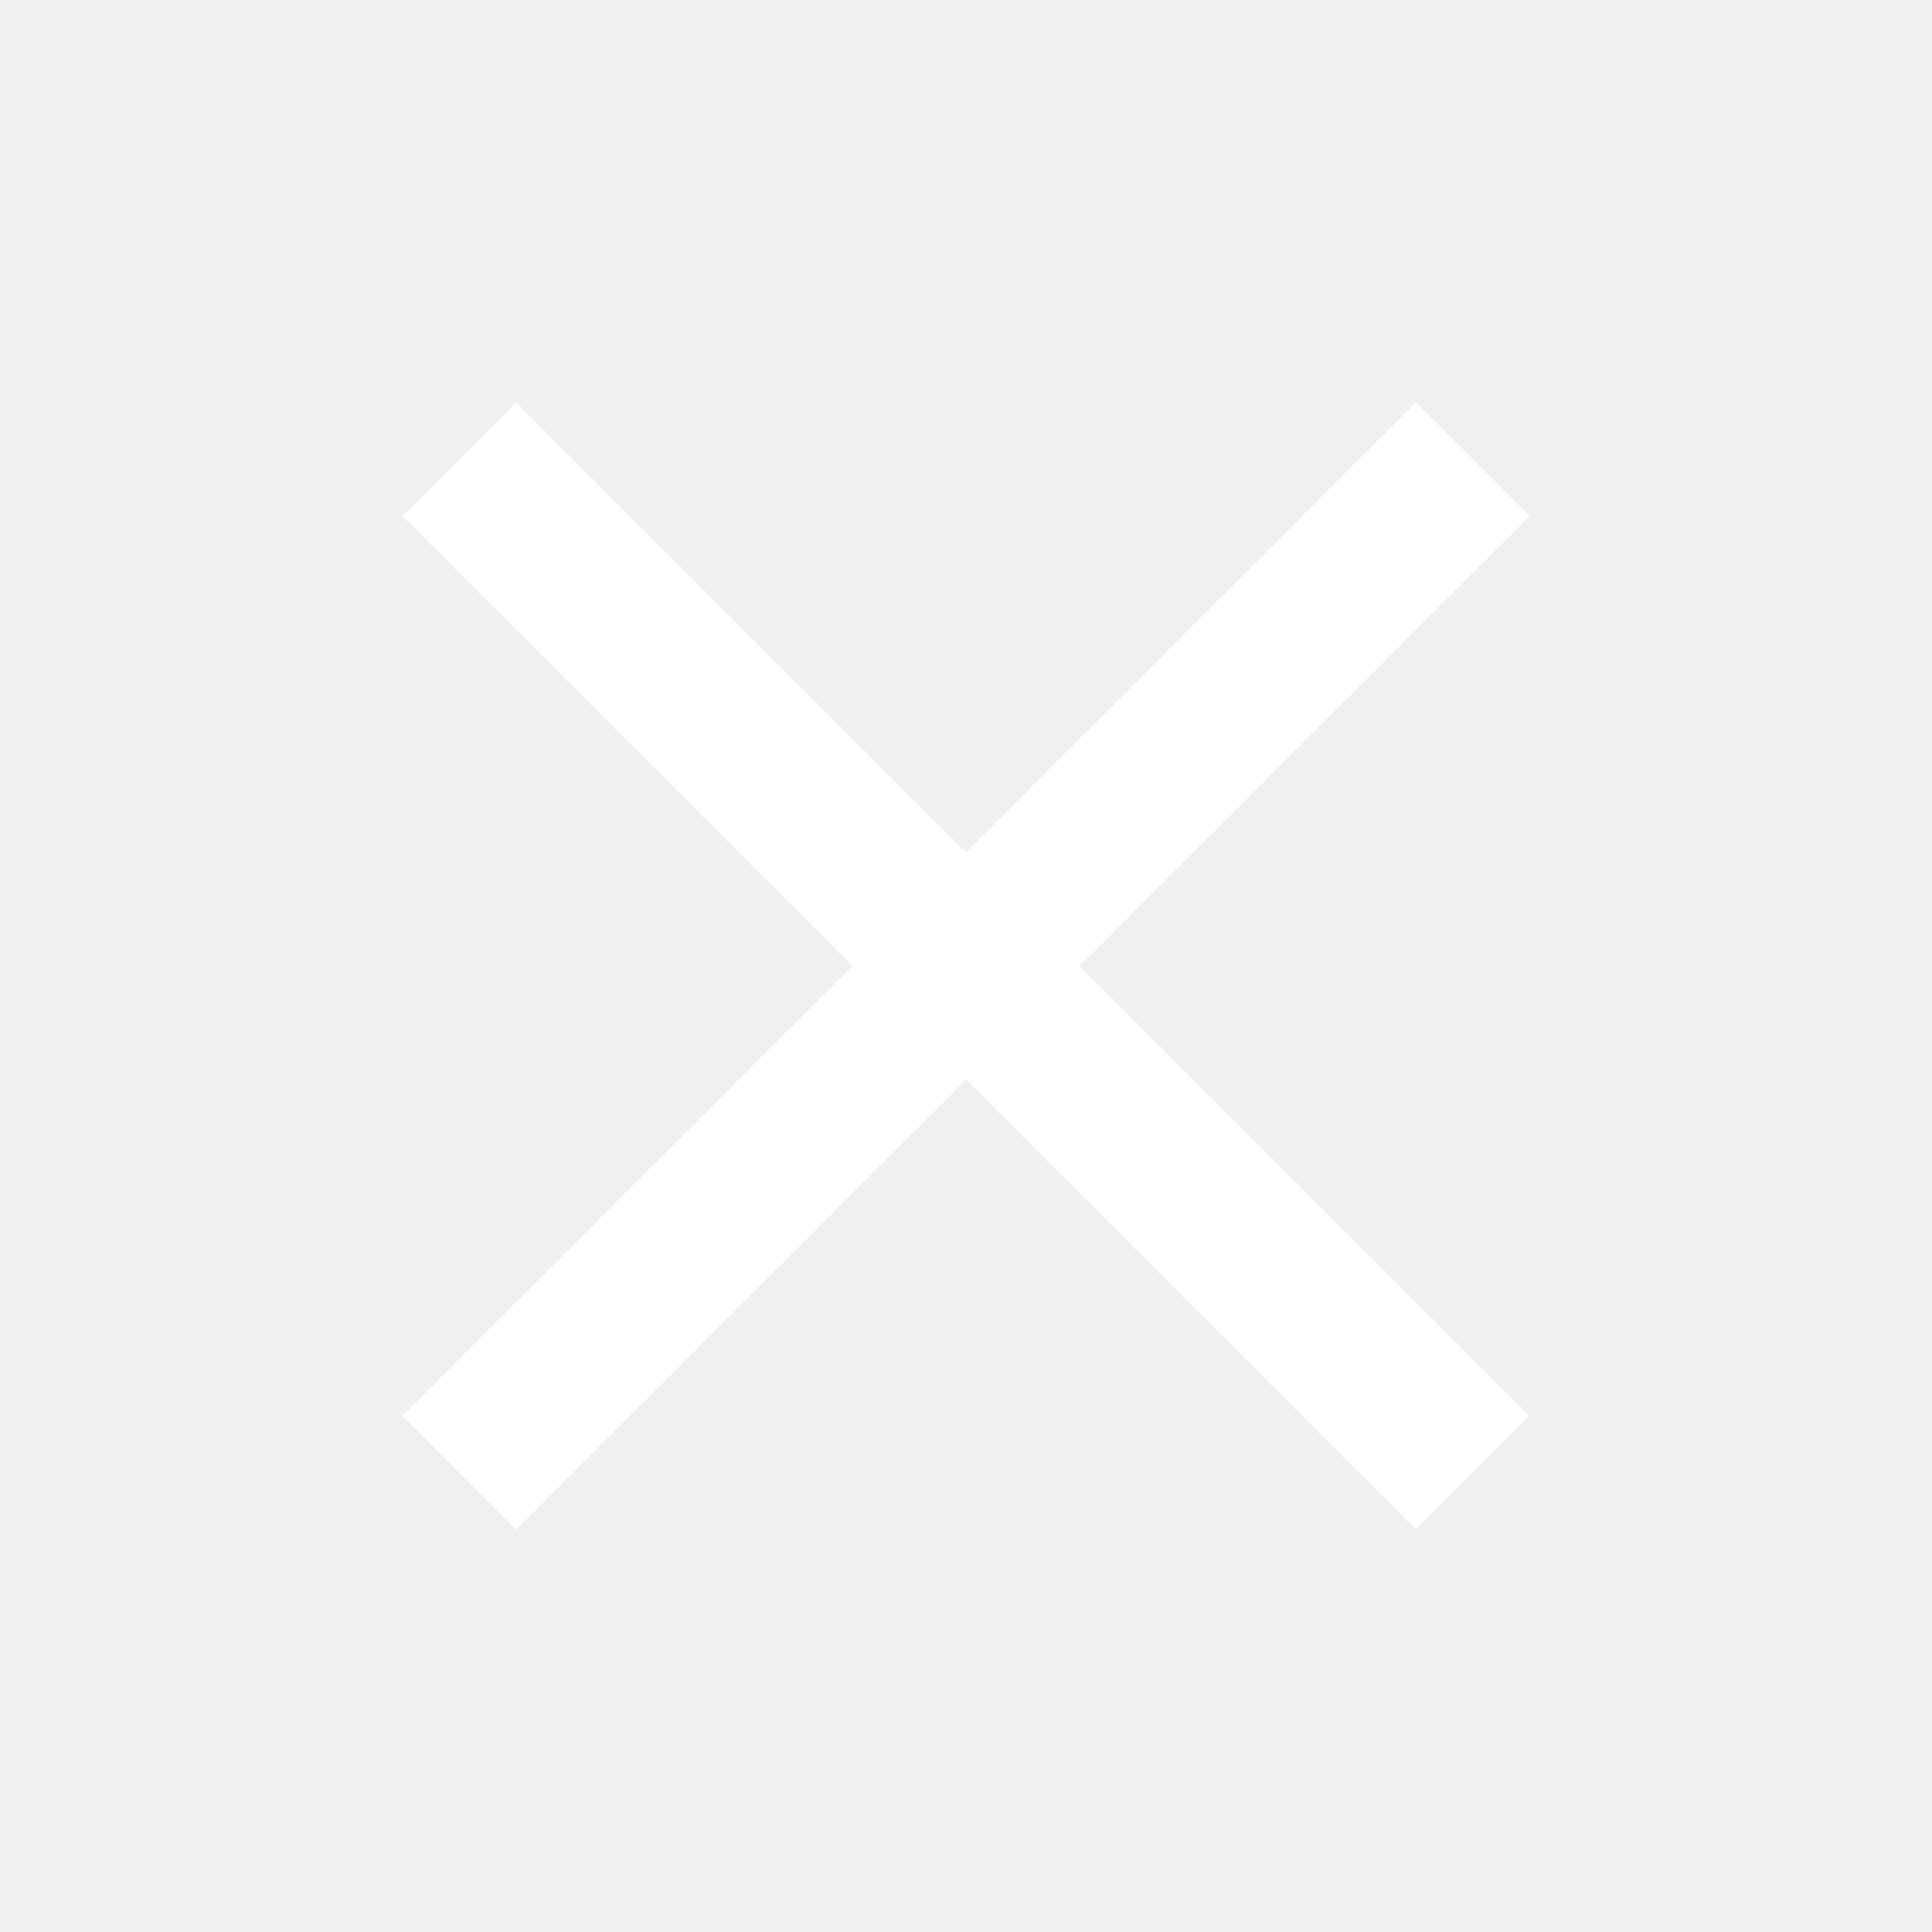
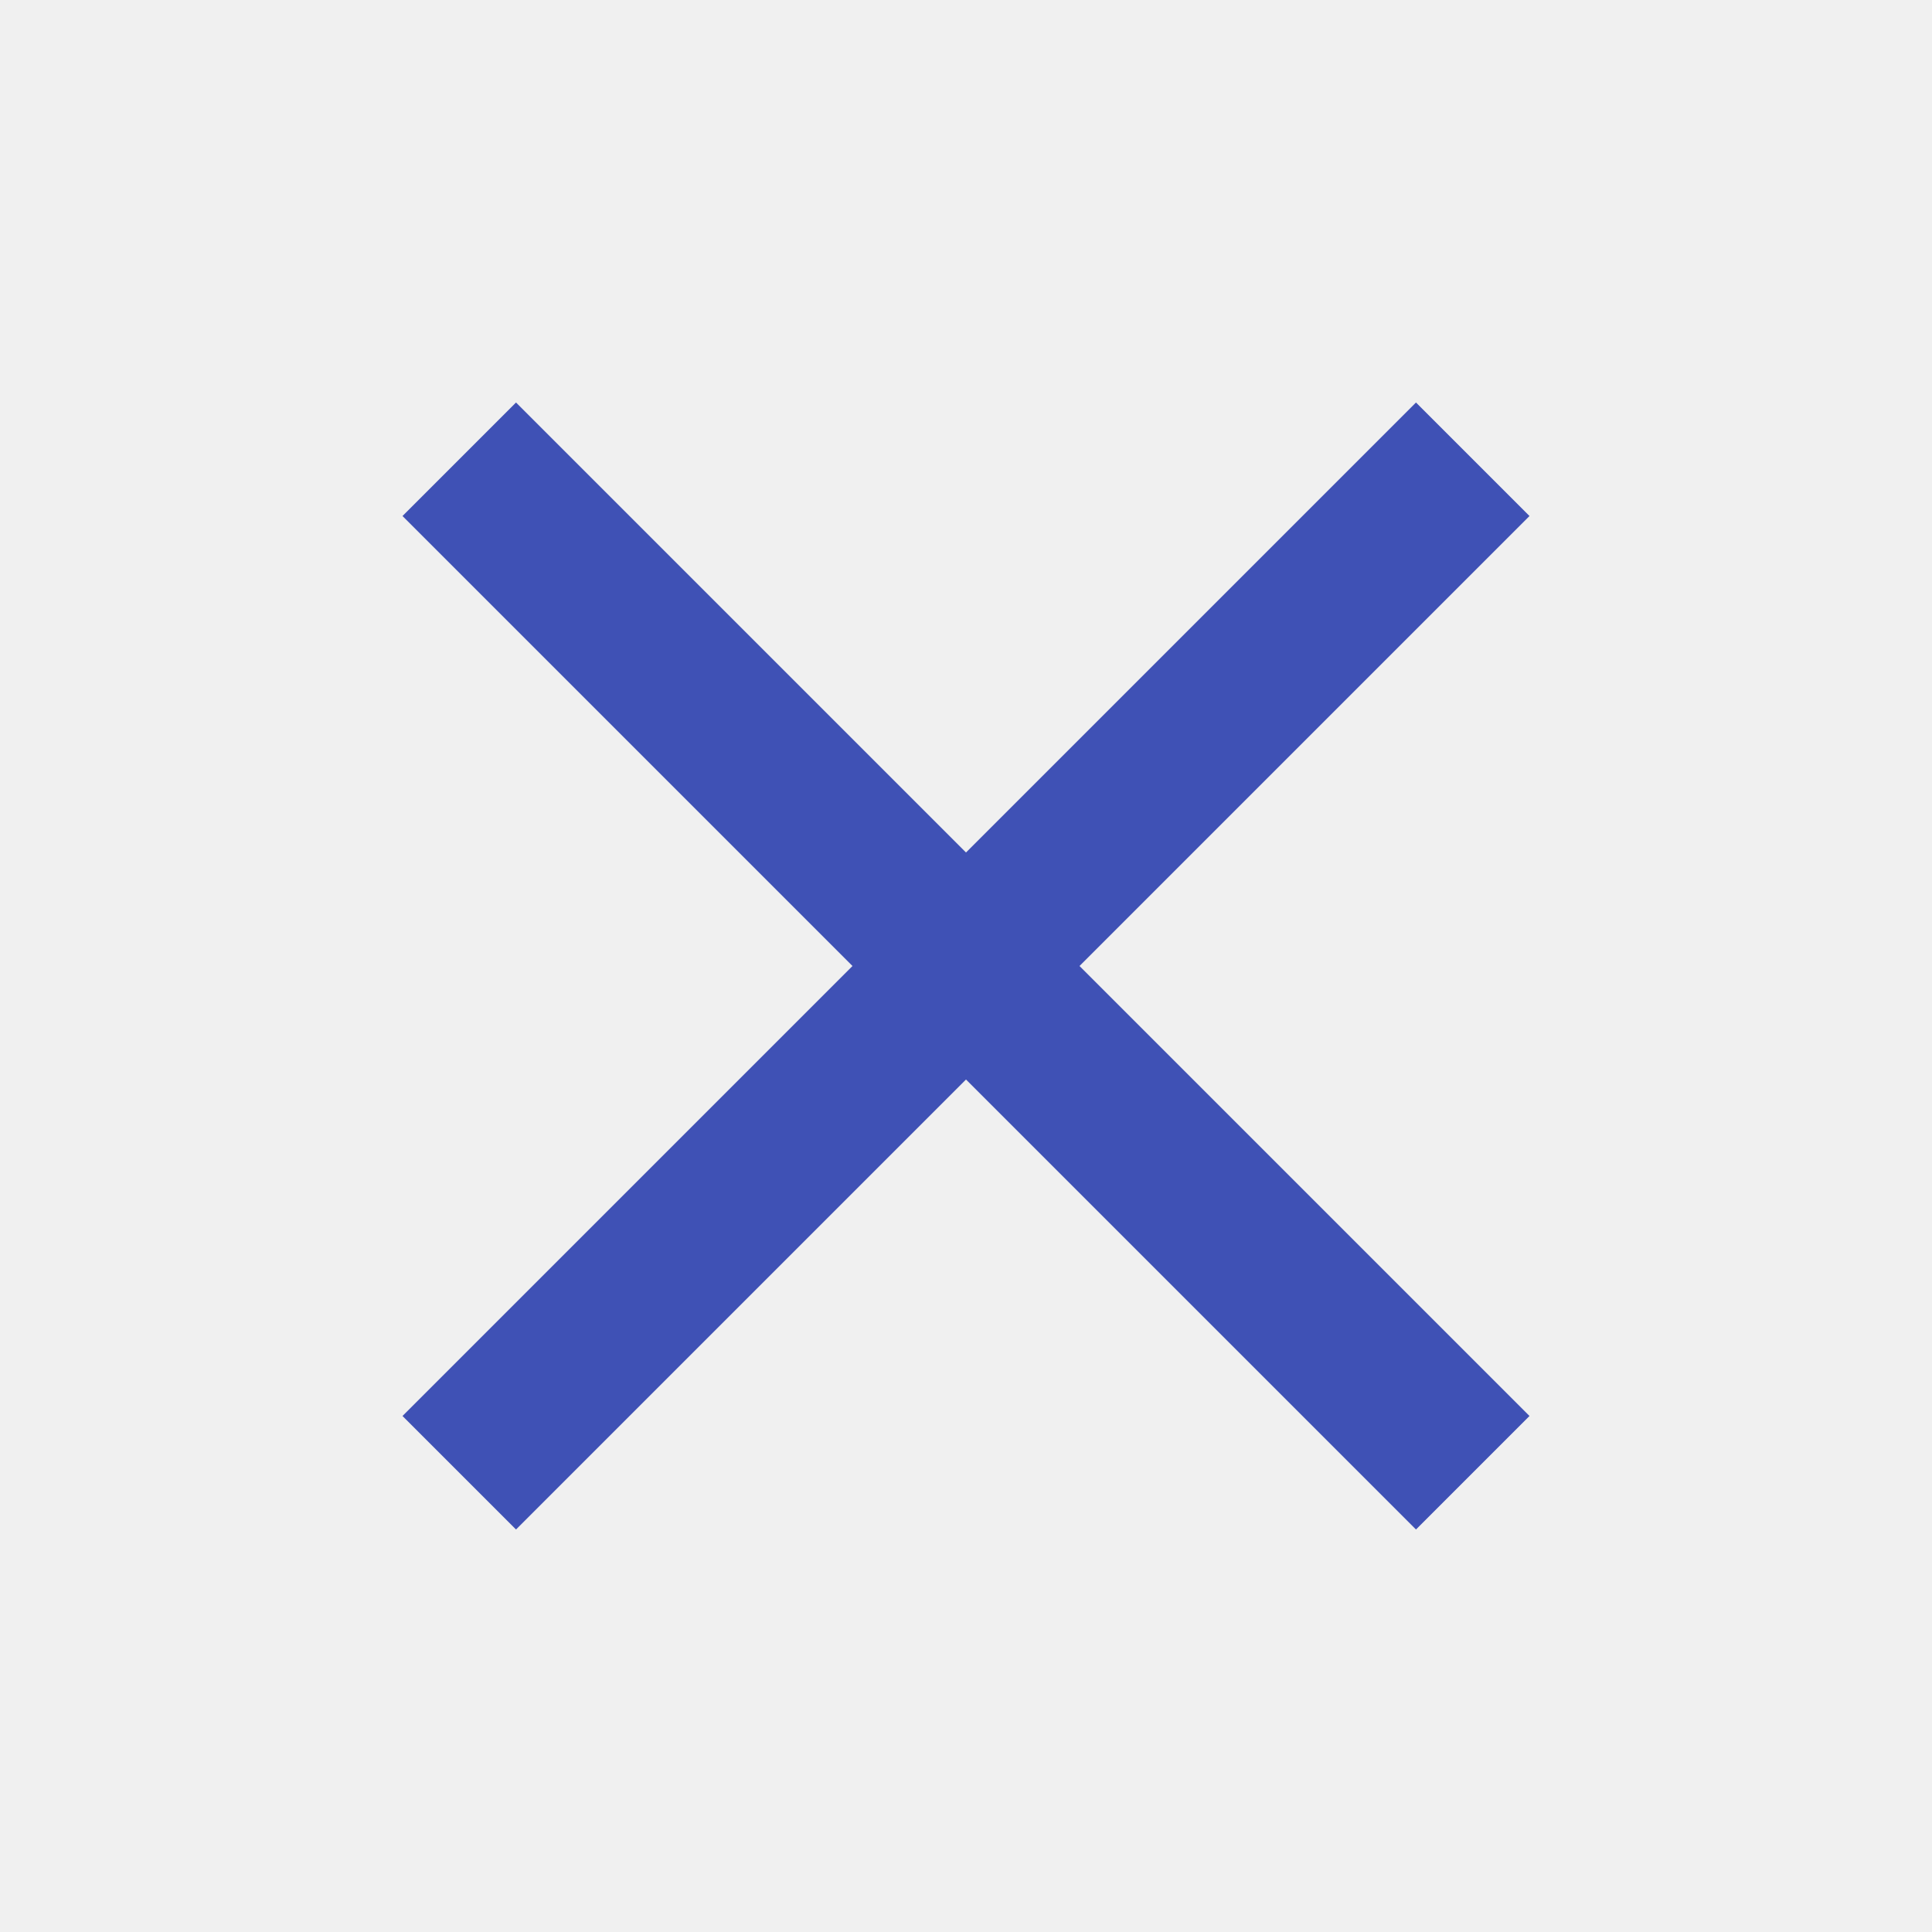
<svg xmlns="http://www.w3.org/2000/svg" width="24" height="24" viewBox="0 0 24 24">
-   <path d="M19 6.41L17.59 5 12 10.59 6.41 5 5 6.41 10.59 12 5 17.59 6.41 19 12 13.41 17.59 19 19 17.59 13.41 12z" fill="#fff" />
+   <path d="M19 6.41L17.59 5 12 10.59 6.41 5 5 6.41 10.59 12 5 17.59 6.41 19 12 13.41 17.59 19 19 17.59 13.41 12z" fill="#3f51b5" />
  <path d="M0 0h24v24H0z" fill="none" />
</svg>
